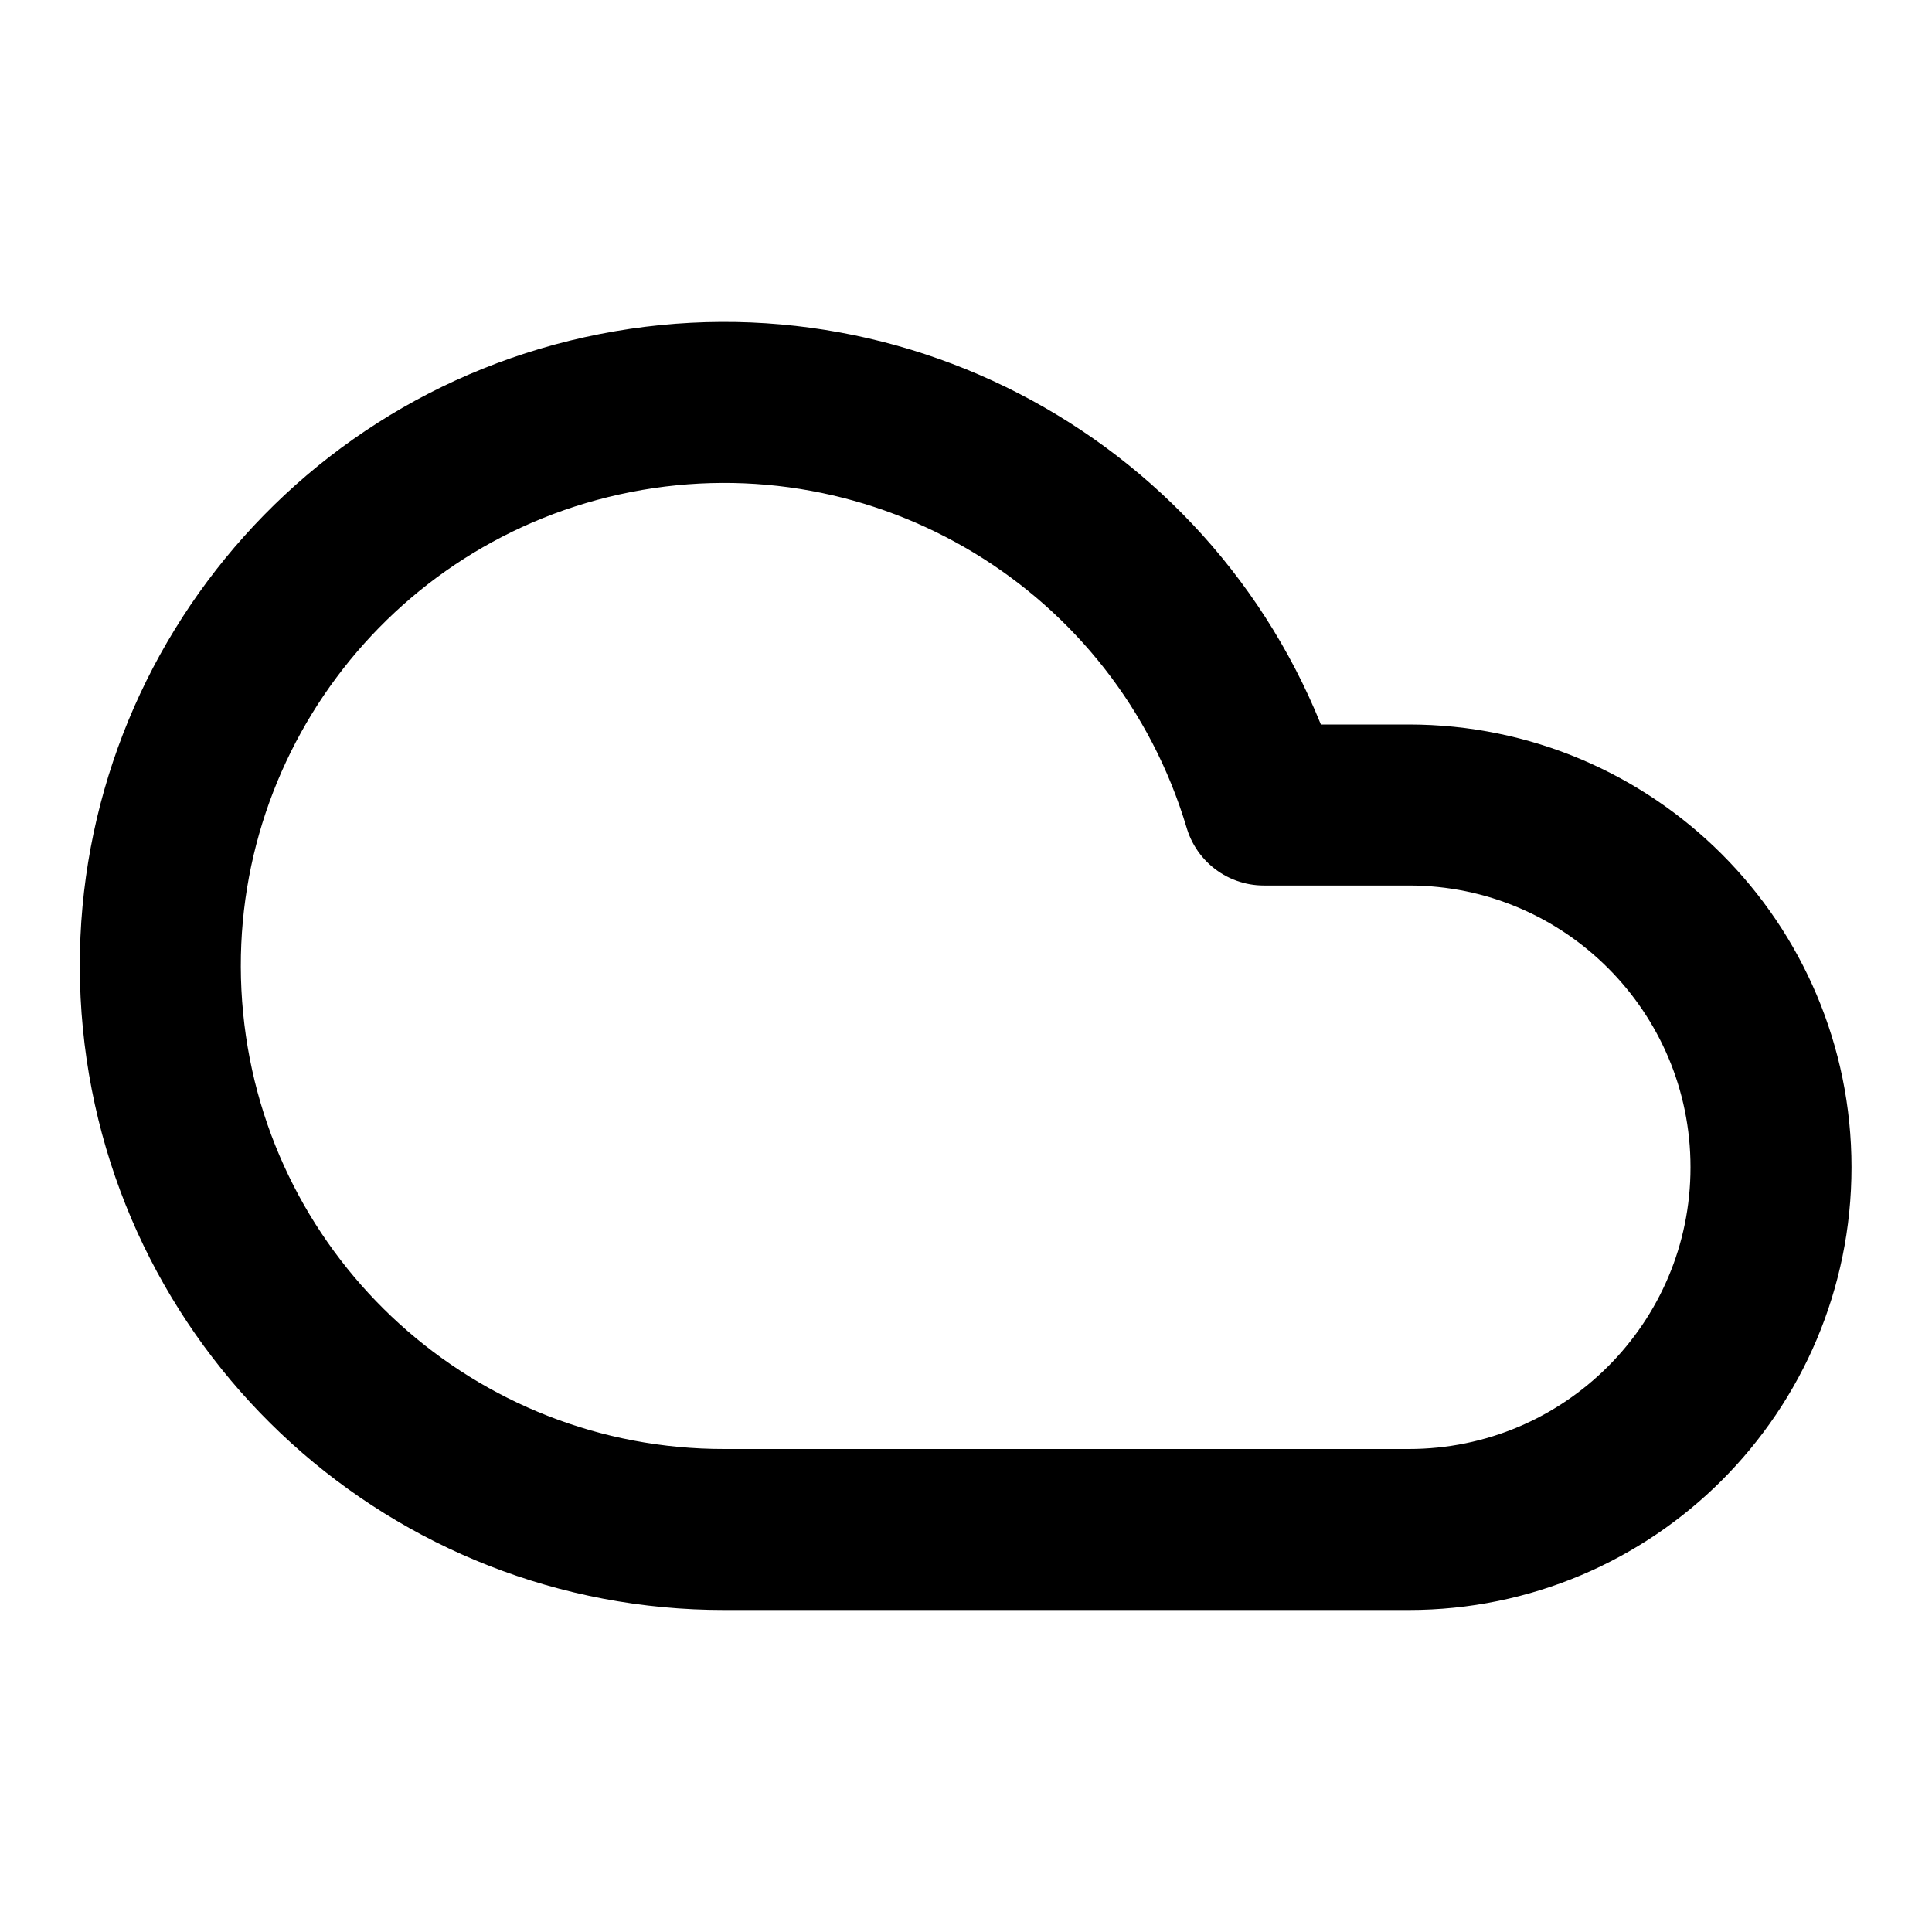
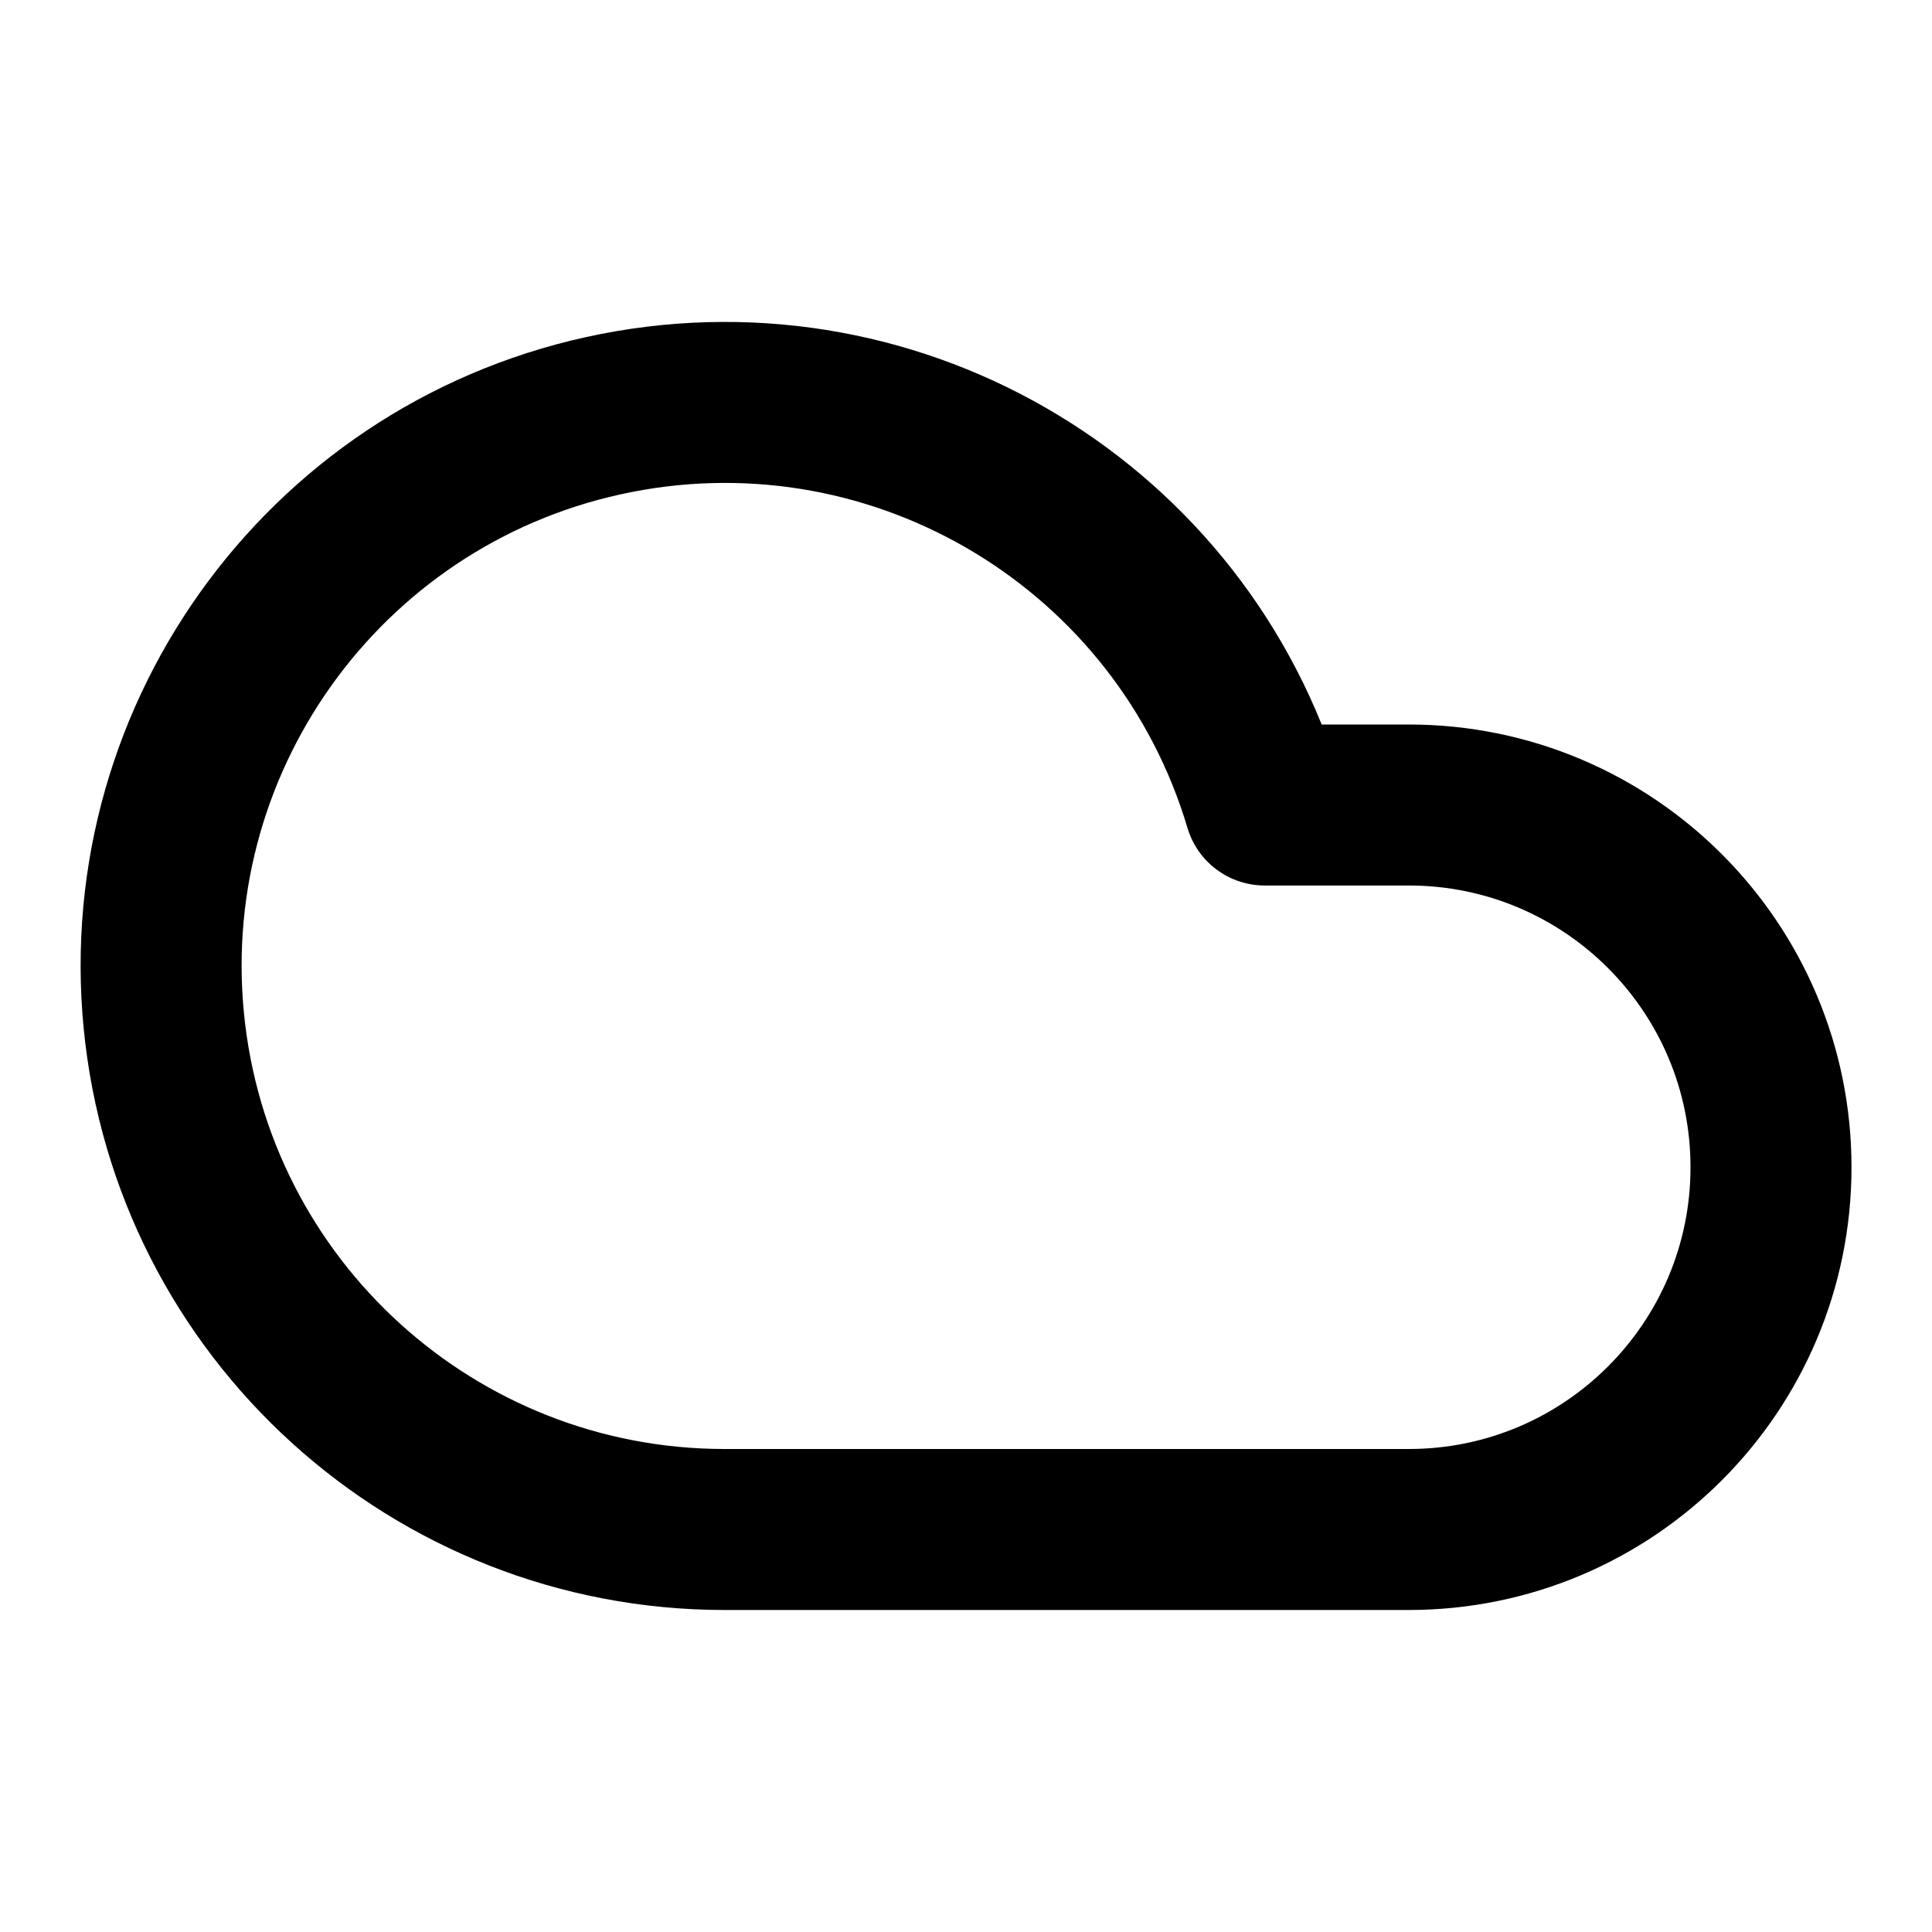
<svg xmlns="http://www.w3.org/2000/svg" width="24" height="24" viewBox="0 0 24 24" fill="none" stroke="currentColor" stroke-width="2" stroke-linecap="round" stroke-linejoin="round">
-   <path d="M17.5 19H9a7 7 0 1 1 6.7-9h1.8a4.5 4.5 0 1 1 0 9Z" />
+   <path d="M17.5 19H9a7 7 0 1 1 6.71-9h1.79a4.5 4.5 0 1 1 0 9Z" />
</svg>
